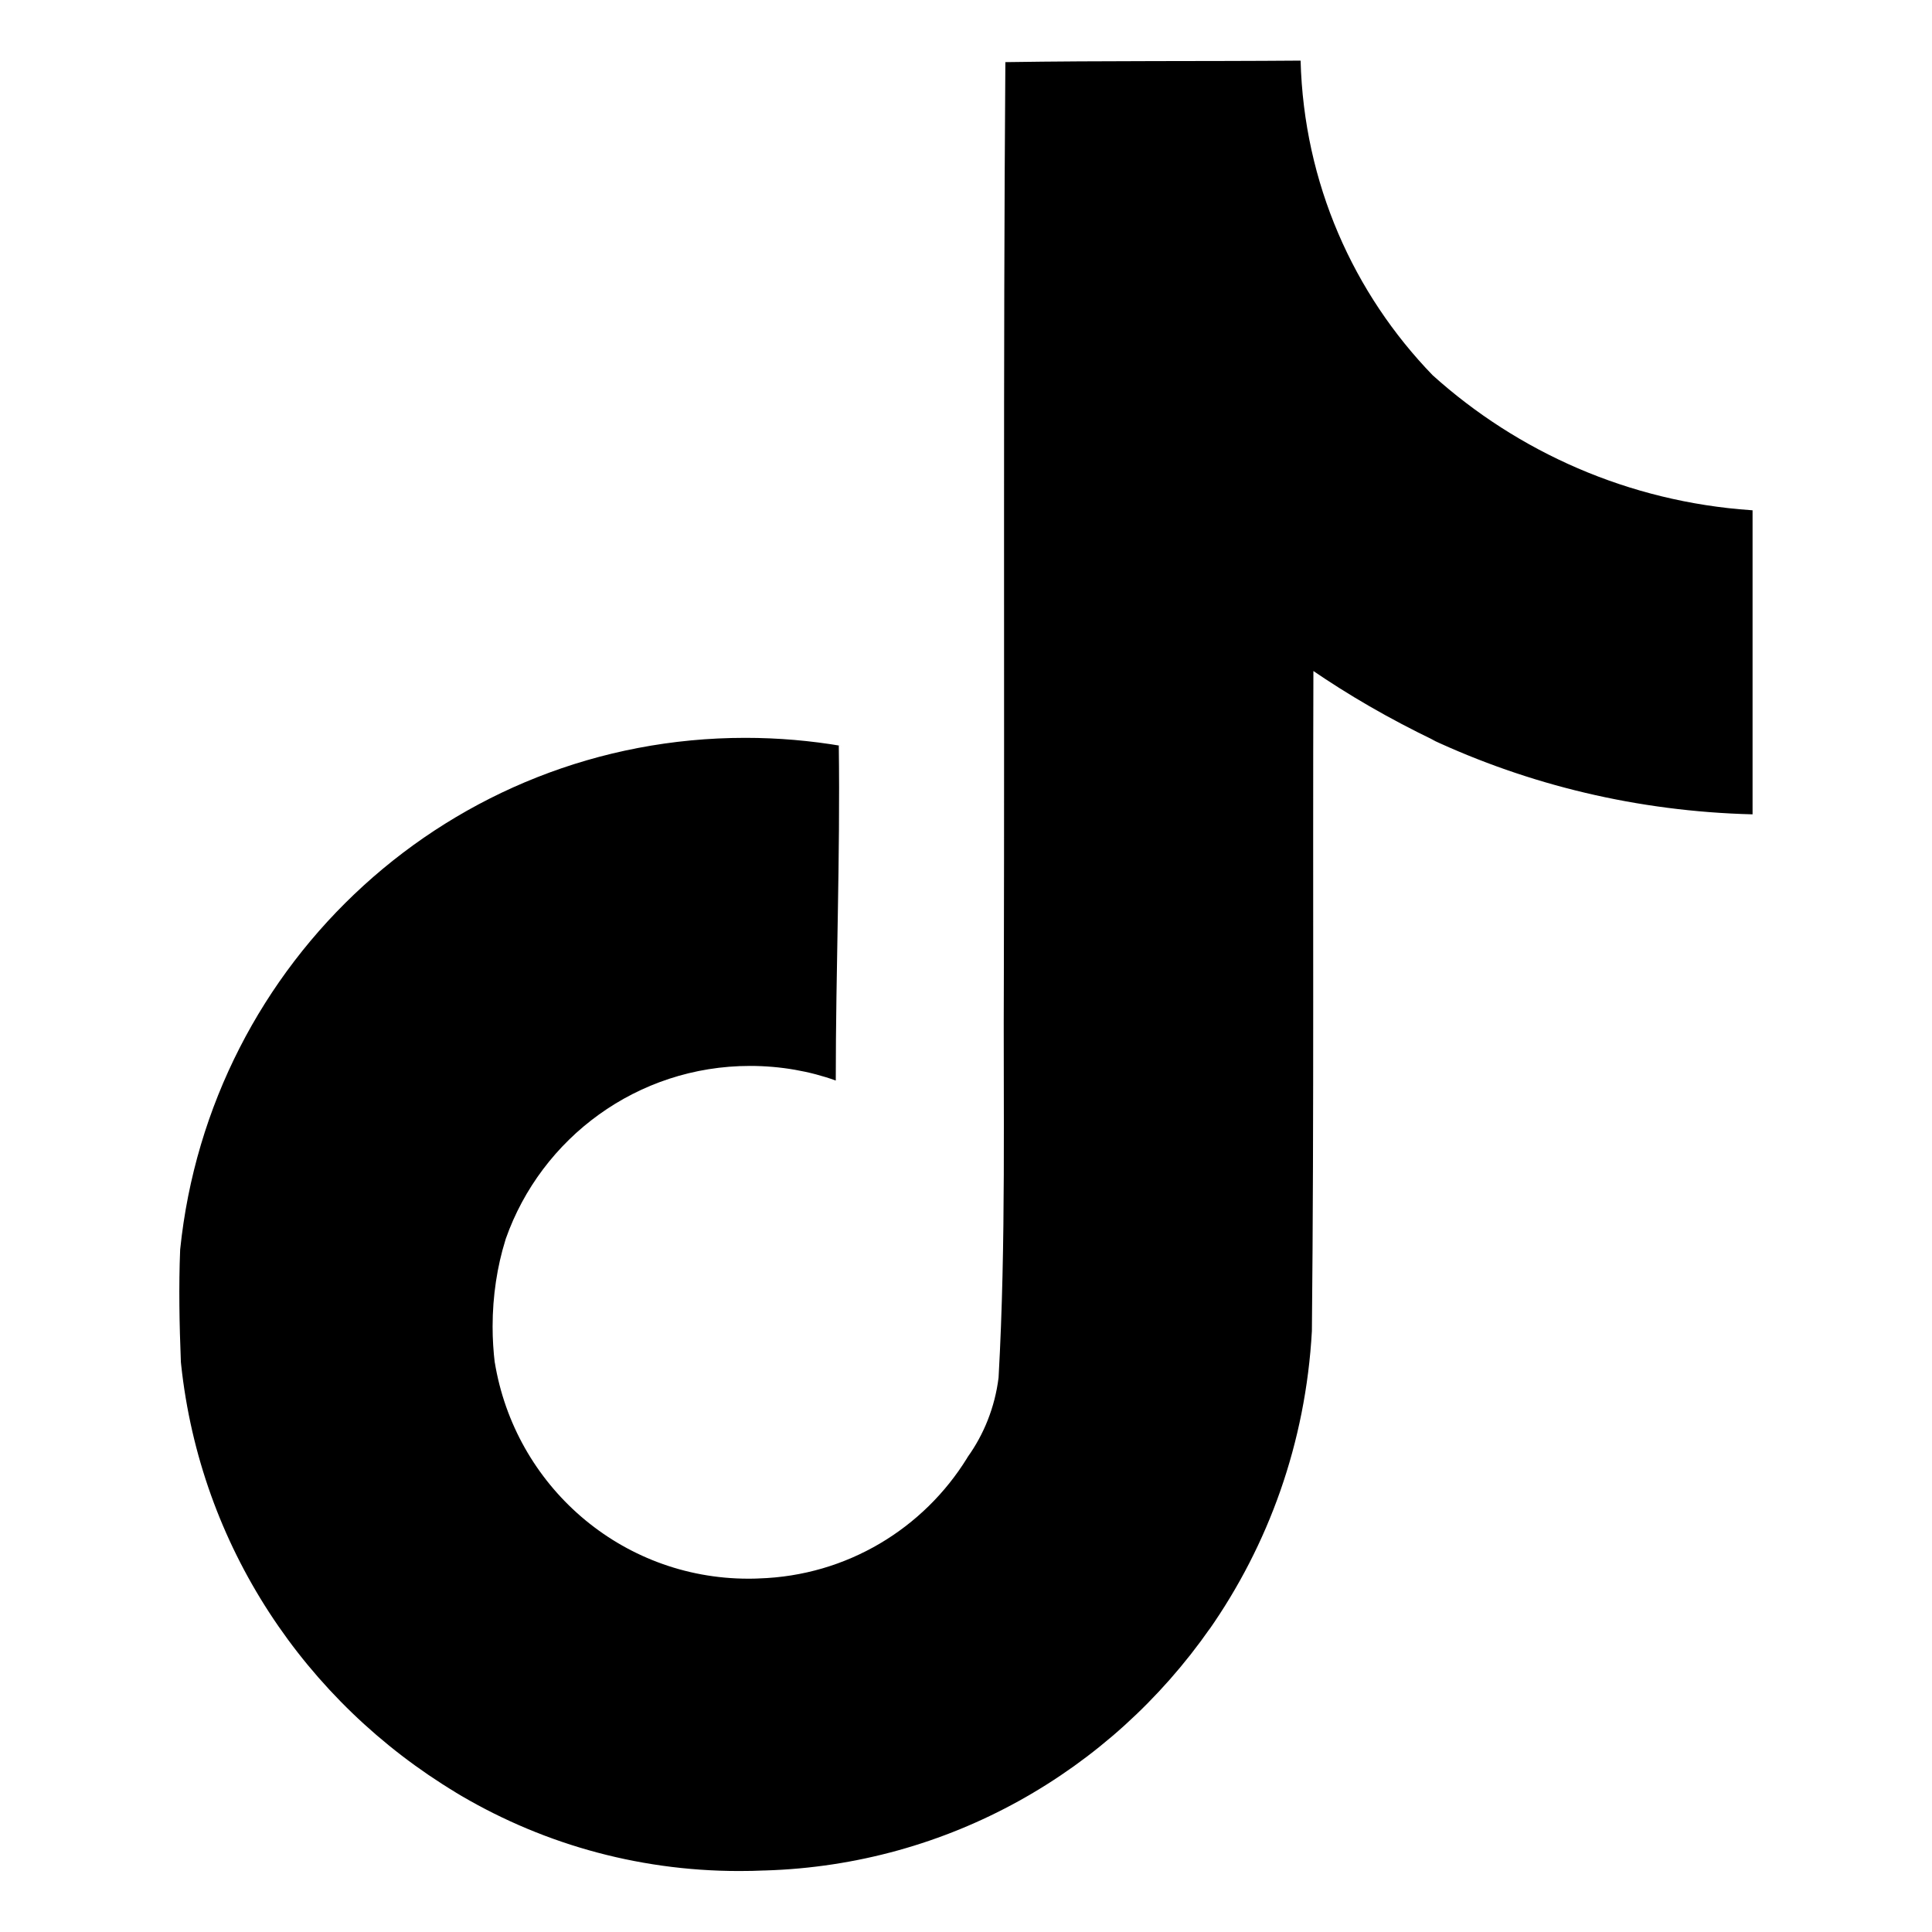
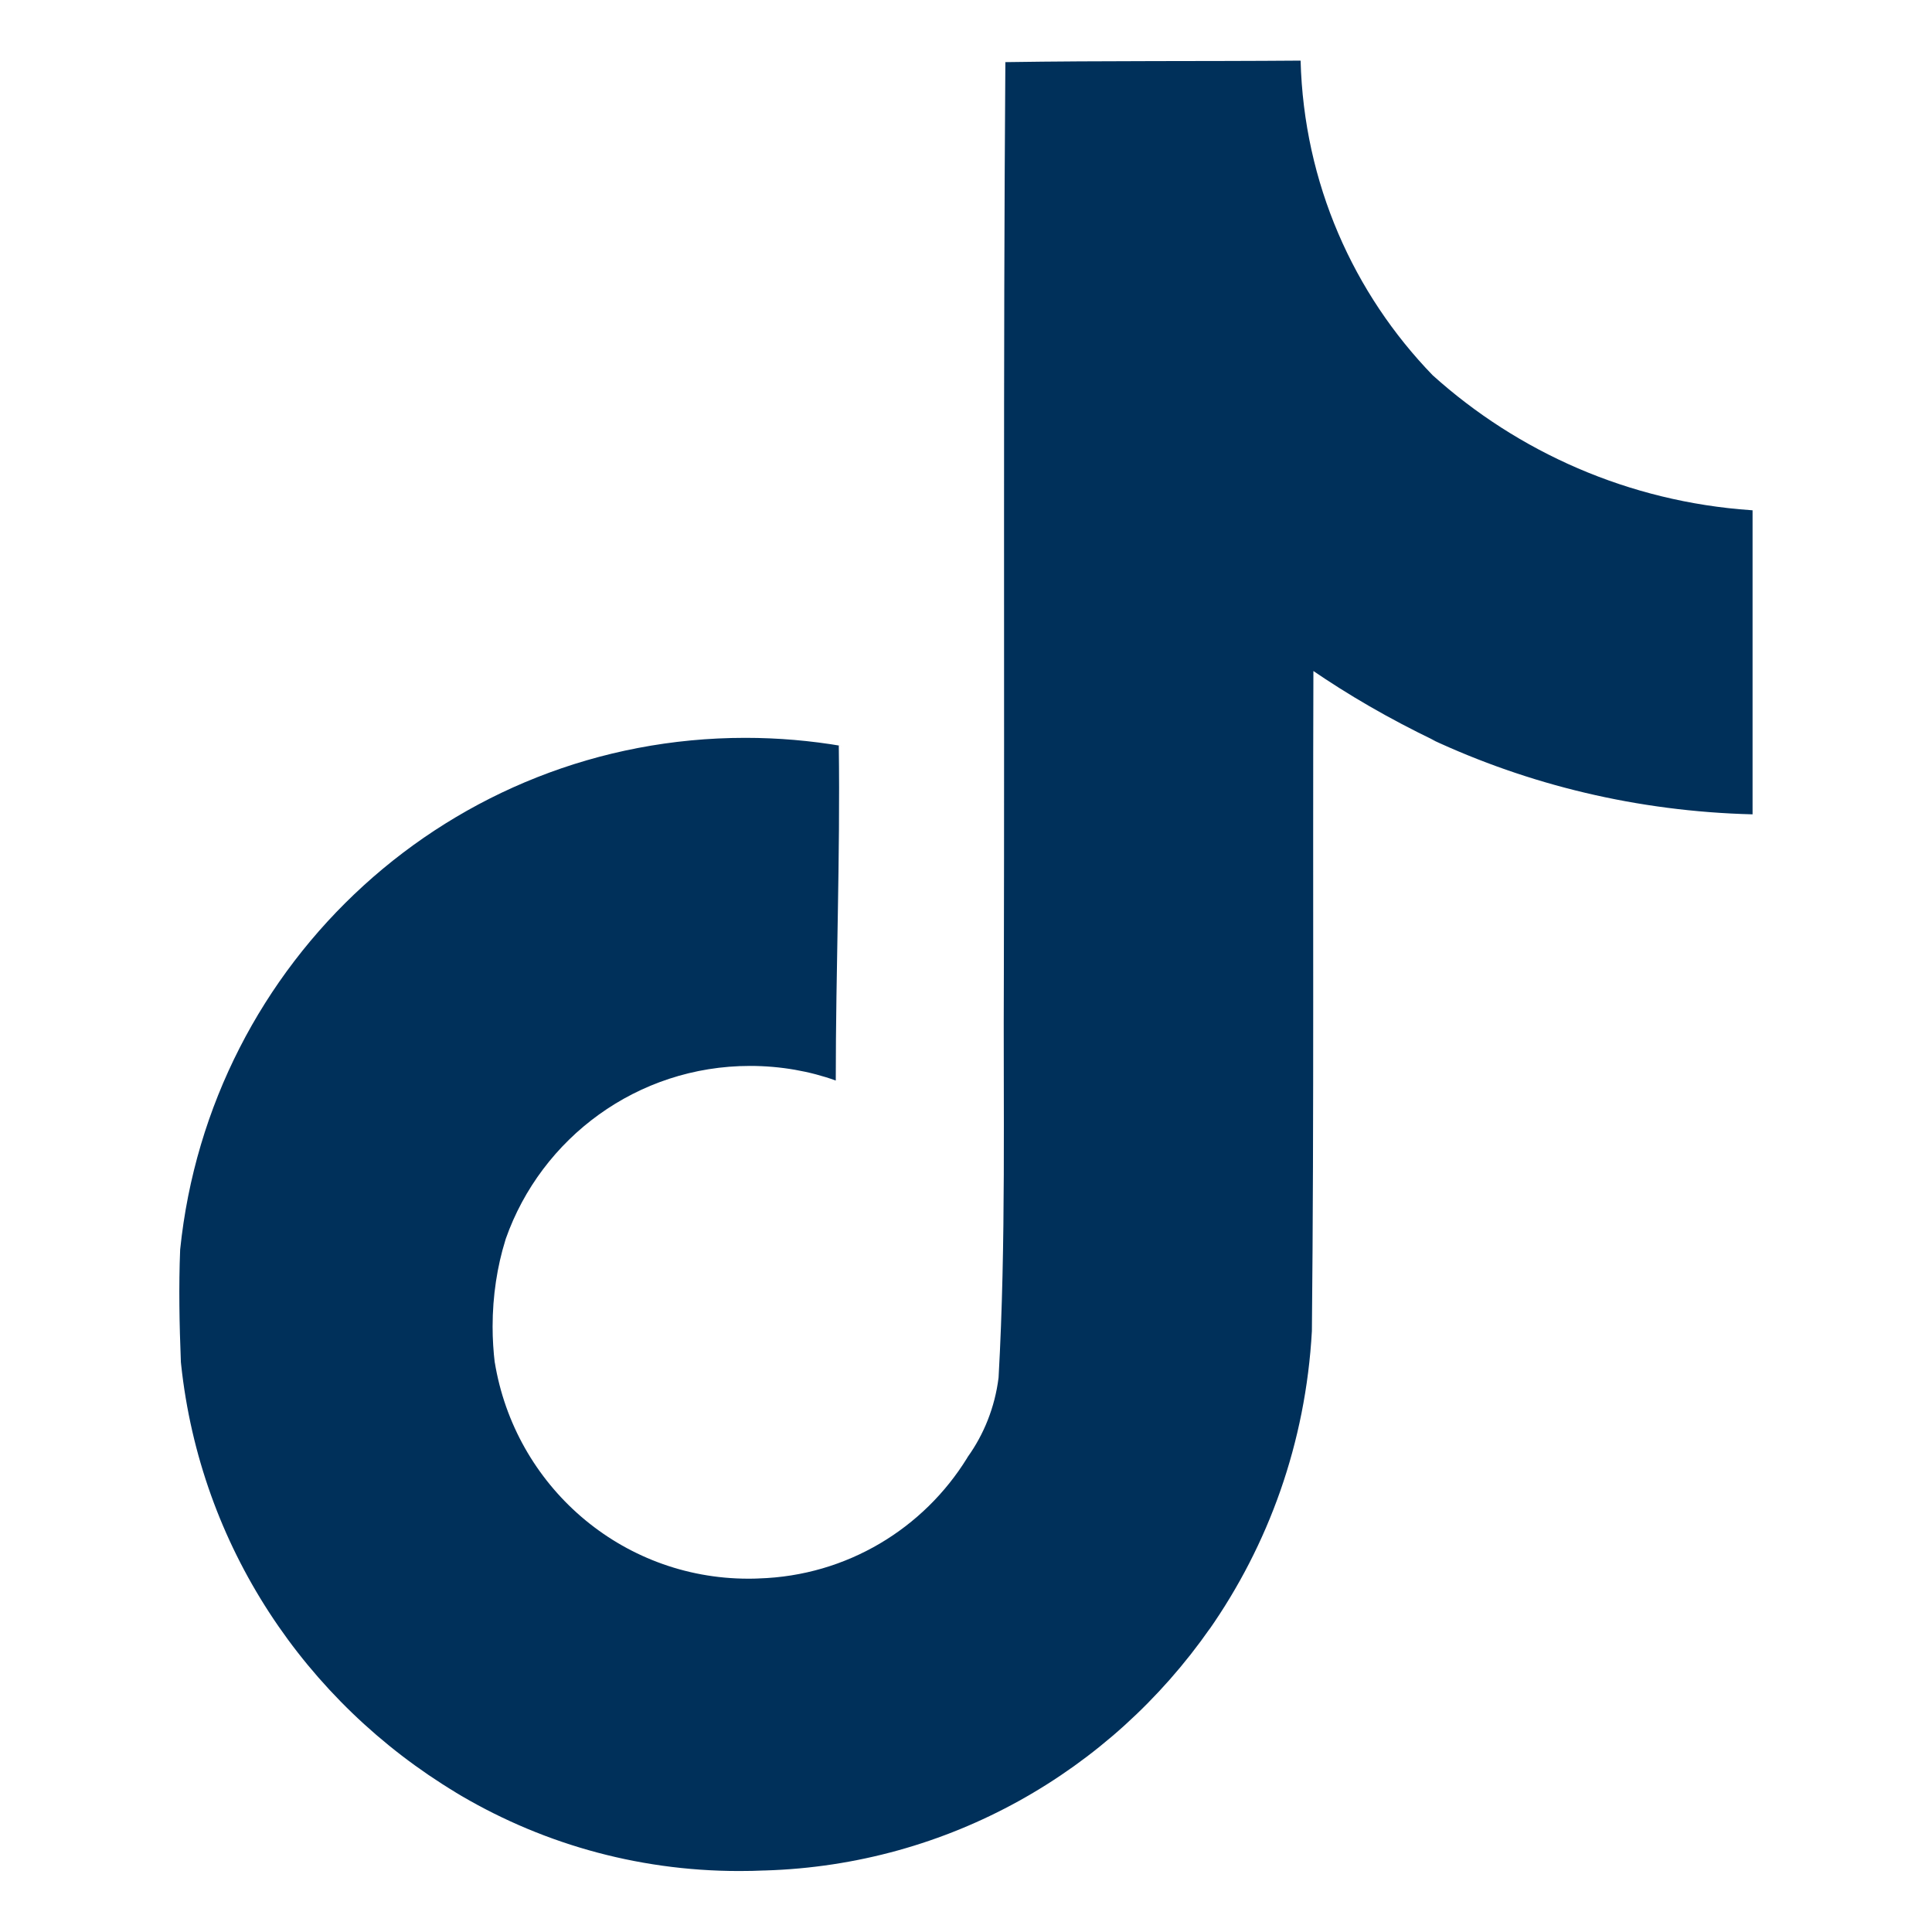
- <svg xmlns="http://www.w3.org/2000/svg" fill="#000000" width="800px" height="800px" viewBox="0 0 32 32" version="1.1">
+ <svg xmlns="http://www.w3.org/2000/svg" fill="#00305a" width="800px" height="800px" viewBox="0 0 32 32" version="1.1">
  <path d="M16.656 1.029c1.637-0.025 3.262-0.012 4.886-0.025 0.054 2.031 0.878 3.859 2.189 5.213l-0.002-0.002c1.411 1.271 3.247 2.095 5.271 2.235l0.028 0.002v5.036c-1.912-0.048-3.71-0.489-5.331-1.247l0.082 0.034c-0.784-0.377-1.447-0.764-2.077-1.196l0.052 0.034c-0.012 3.649 0.012 7.298-0.025 10.934-0.103 1.853-0.719 3.543-1.707 4.954l0.020-0.031c-1.652 2.366-4.328 3.919-7.371 4.011l-0.014 0c-0.123 0.006-0.268 0.009-0.414 0.009-1.73 0-3.347-0.482-4.725-1.319l0.040 0.023c-2.508-1.509-4.238-4.091-4.558-7.094l-0.004-0.041c-0.025-0.625-0.037-1.25-0.012-1.862 0.49-4.779 4.494-8.476 9.361-8.476 0.547 0 1.083 0.047 1.604 0.136l-0.056-0.008c0.025 1.849-0.050 3.699-0.050 5.548-0.423-0.153-0.911-0.242-1.42-0.242-1.868 0-3.457 1.194-4.045 2.861l-0.009 0.030c-0.133 0.427-0.21 0.918-0.21 1.426 0 0.206 0.013 0.41 0.037 0.61l-0.002-0.024c0.332 2.046 2.086 3.59 4.201 3.59 0.061 0 0.121-0.001 0.181-0.004l-0.009 0c1.463-0.044 2.733-0.831 3.451-1.994l0.010-0.018c0.267-0.372 0.45-0.822 0.511-1.311l0.001-0.014c0.125-2.237 0.075-4.461 0.087-6.698 0.012-5.036-0.012-10.060 0.025-15.083z" />
</svg>
